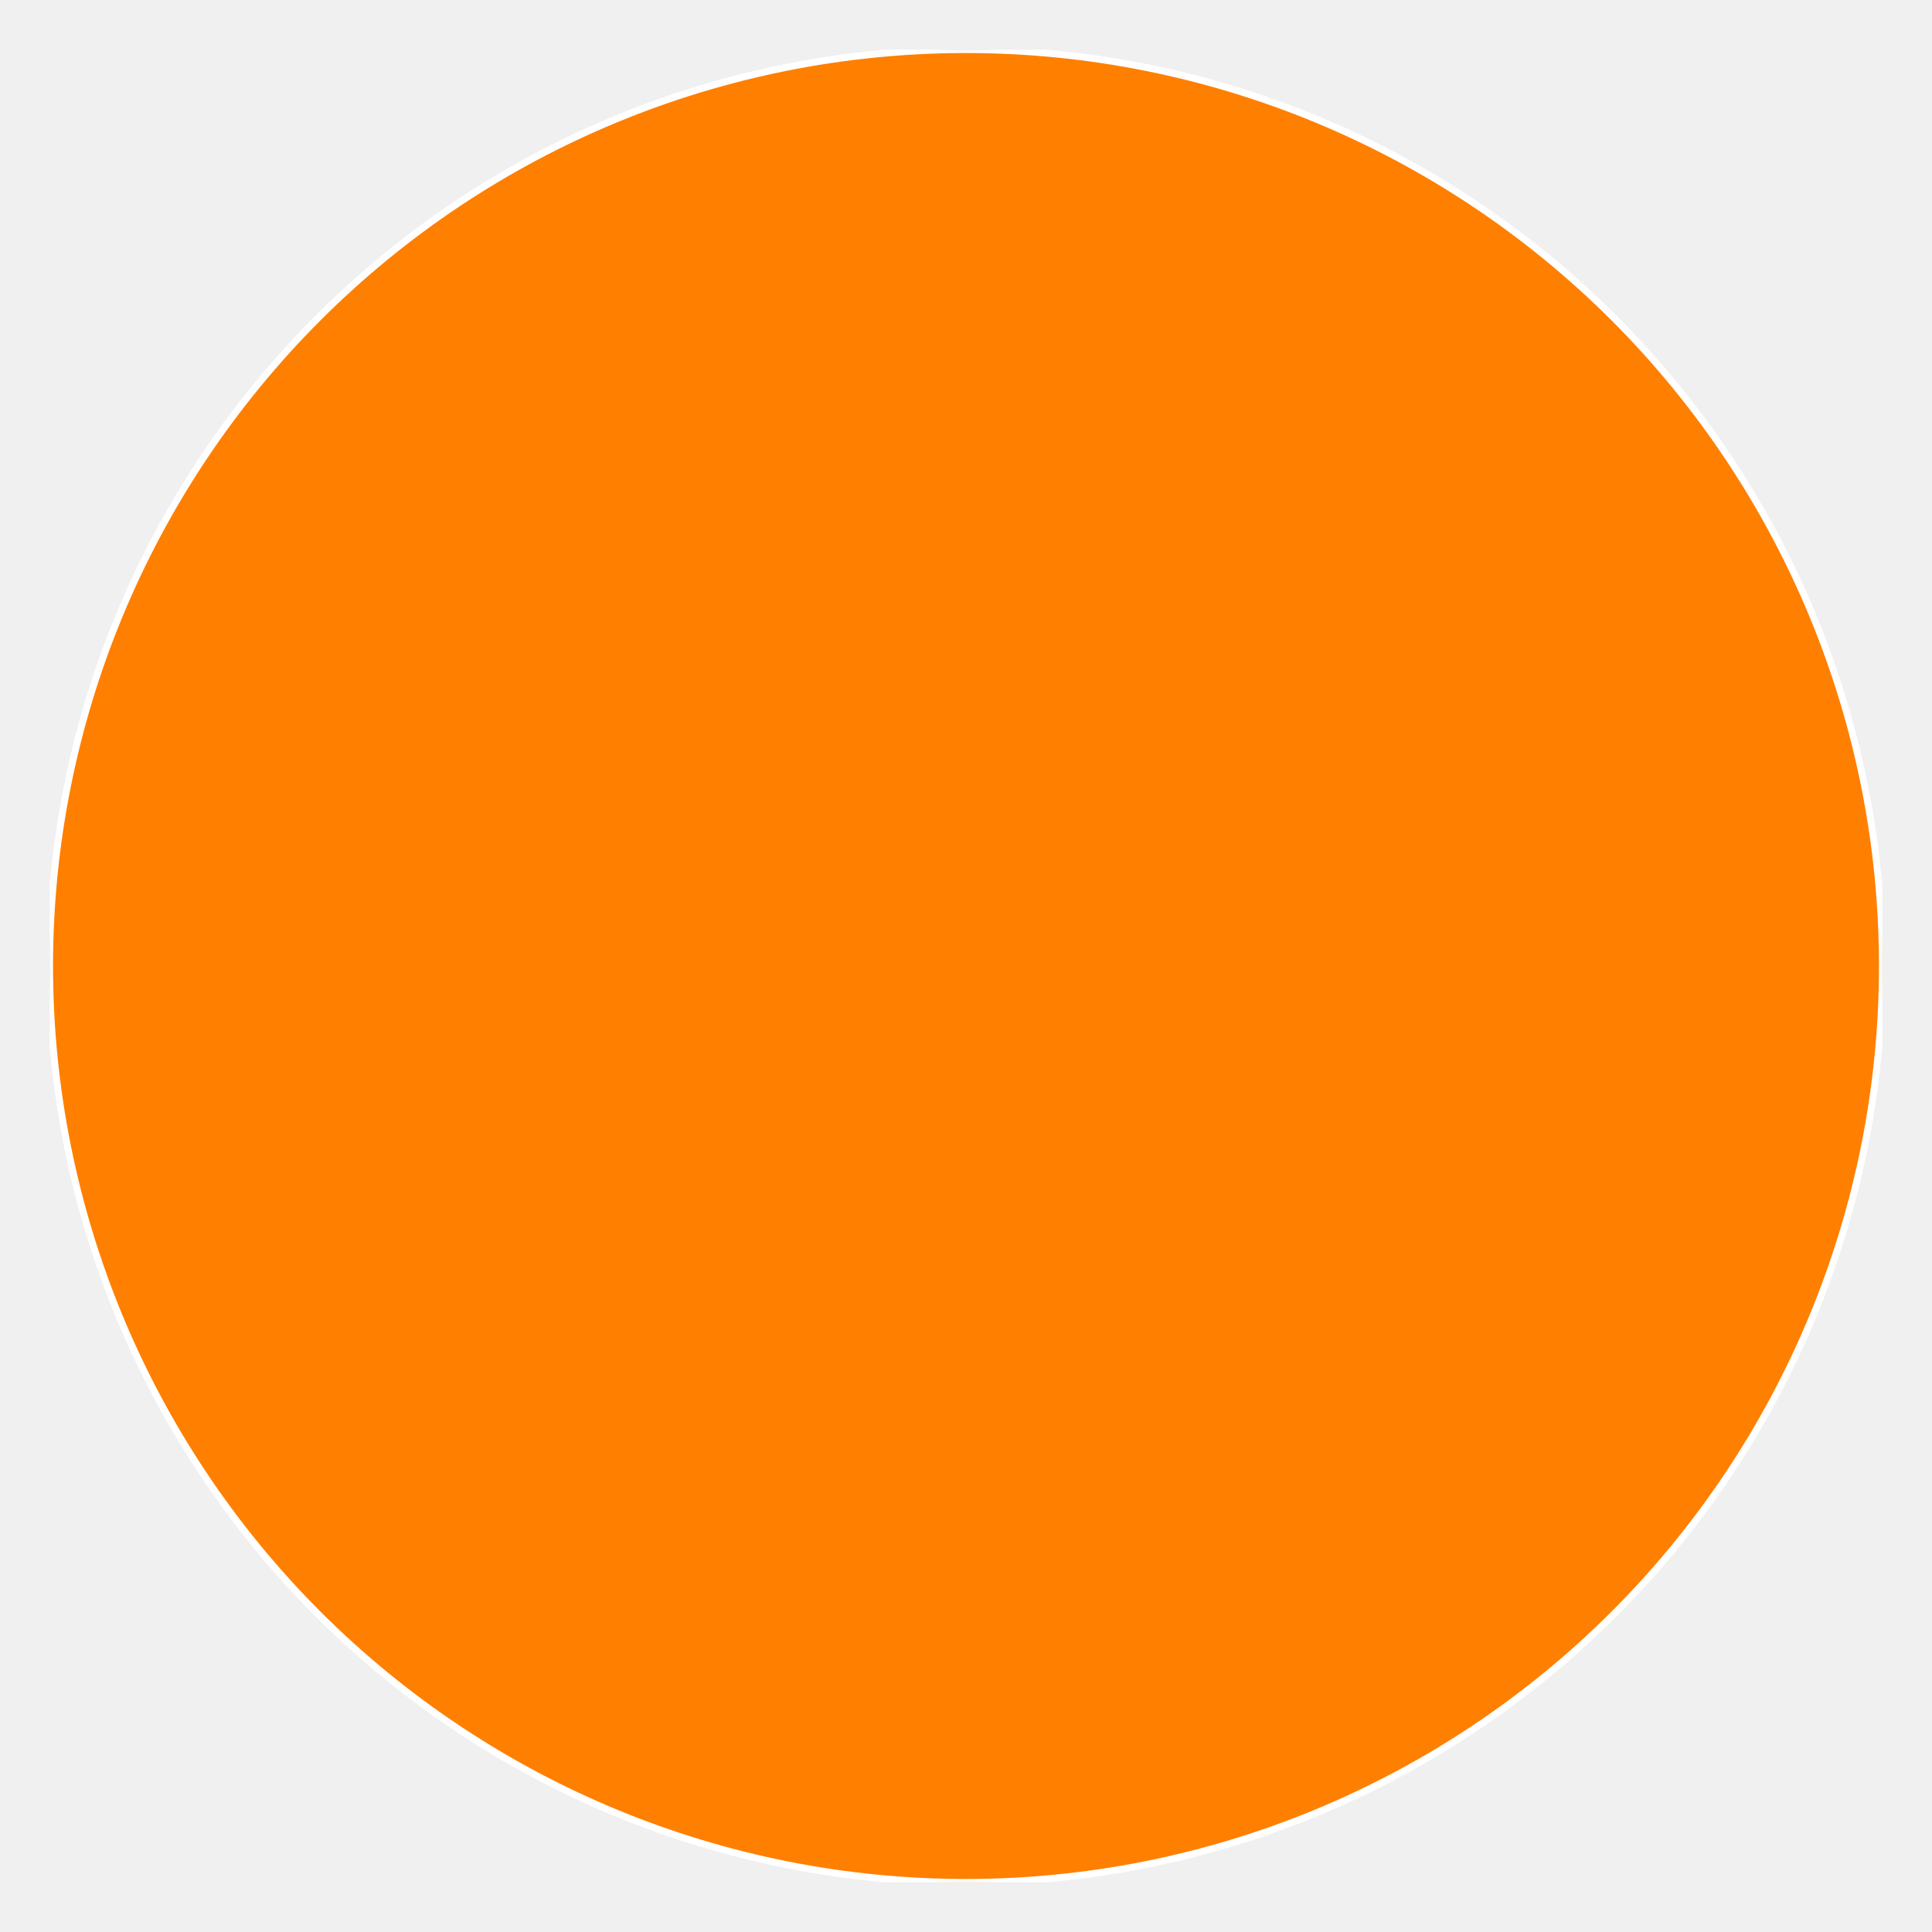
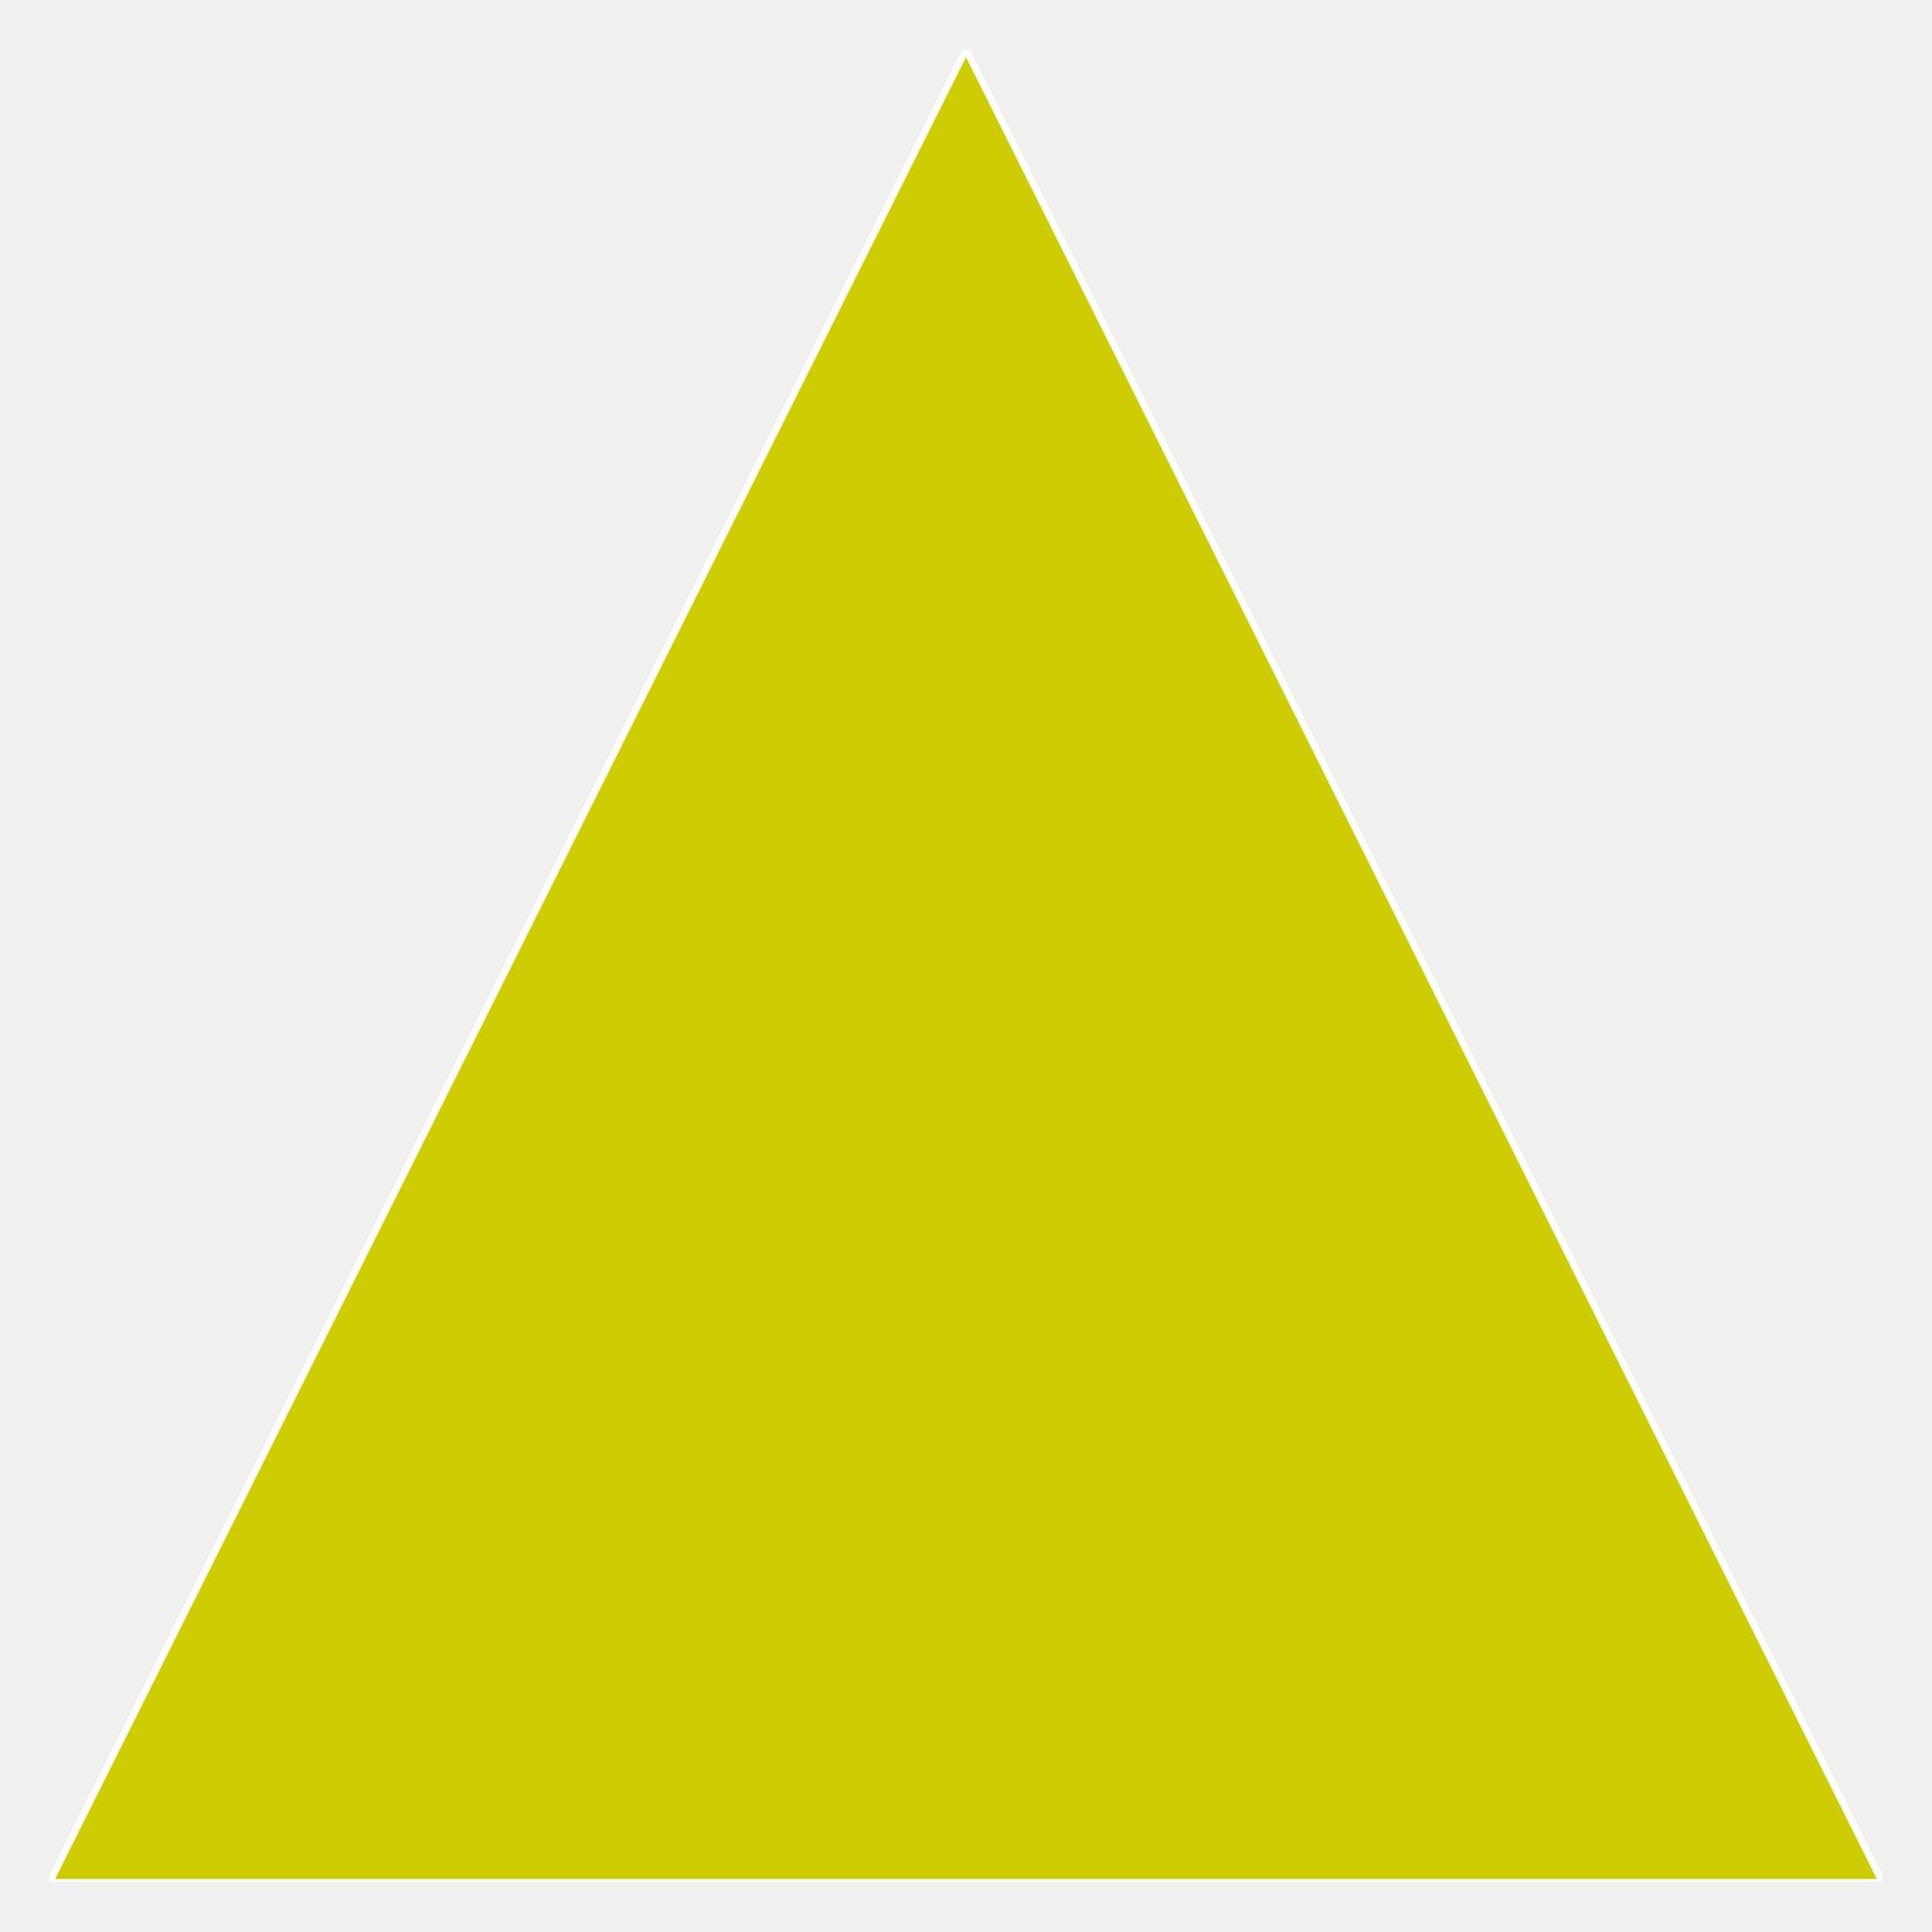
<svg xmlns="http://www.w3.org/2000/svg" width="280.512pt" height="280.512pt" viewBox="0 0 280.512 280.512" version="1.1">
  <defs>
    <style type="text/css">*{stroke-linejoin: round; stroke-linecap: butt}</style>
  </defs>
  <g id="figure_1">
    <g id="patch_1">
      <path d="M 0 280.512  L 280.512 280.512  L 280.512 0  L 0 0  L 0 280.512  z " style="fill: none; opacity: 0" />
    </g>
    <g id="axes_1">
      <g id="patch_2">
-         <path d="M 140.256 273.312  C 175.543 273.312 209.389 259.292 234.341 234.341  C 259.292 209.389 273.312 175.543 273.312 140.256  C 273.312 104.969 259.292 71.123 234.341 46.171  C 209.389 21.22 175.543 7.2 140.256 7.2  C 104.969 7.2 71.123 21.22 46.171 46.171  C 21.22 71.123 7.2 104.969 7.2 140.256  C 7.2 175.543 21.22 209.389 46.171 234.341  C 71.123 259.292 104.969 273.312 140.256 273.312  z " clip-path="url(#pe46afd20d0)" style="fill: #ff7f00; stroke: #ffffff; stroke-linejoin: miter" />
+         <path d="M 140.256 7.2  L 7.2 273.312  L 273.312 273.312  z " clip-path="url(#p9f8bf50e2f)" style="fill: #cccc00; stroke: #ffffff; stroke-linejoin: miter" />
      </g>
    </g>
  </g>
  <defs>
-     <clipPath id="pe46afd20d0">
+     <clipPath id="p9f8bf50e2f">
      <rect x="7.2" y="7.2" width="266.112" height="266.112" />
    </clipPath>
  </defs>
</svg>
